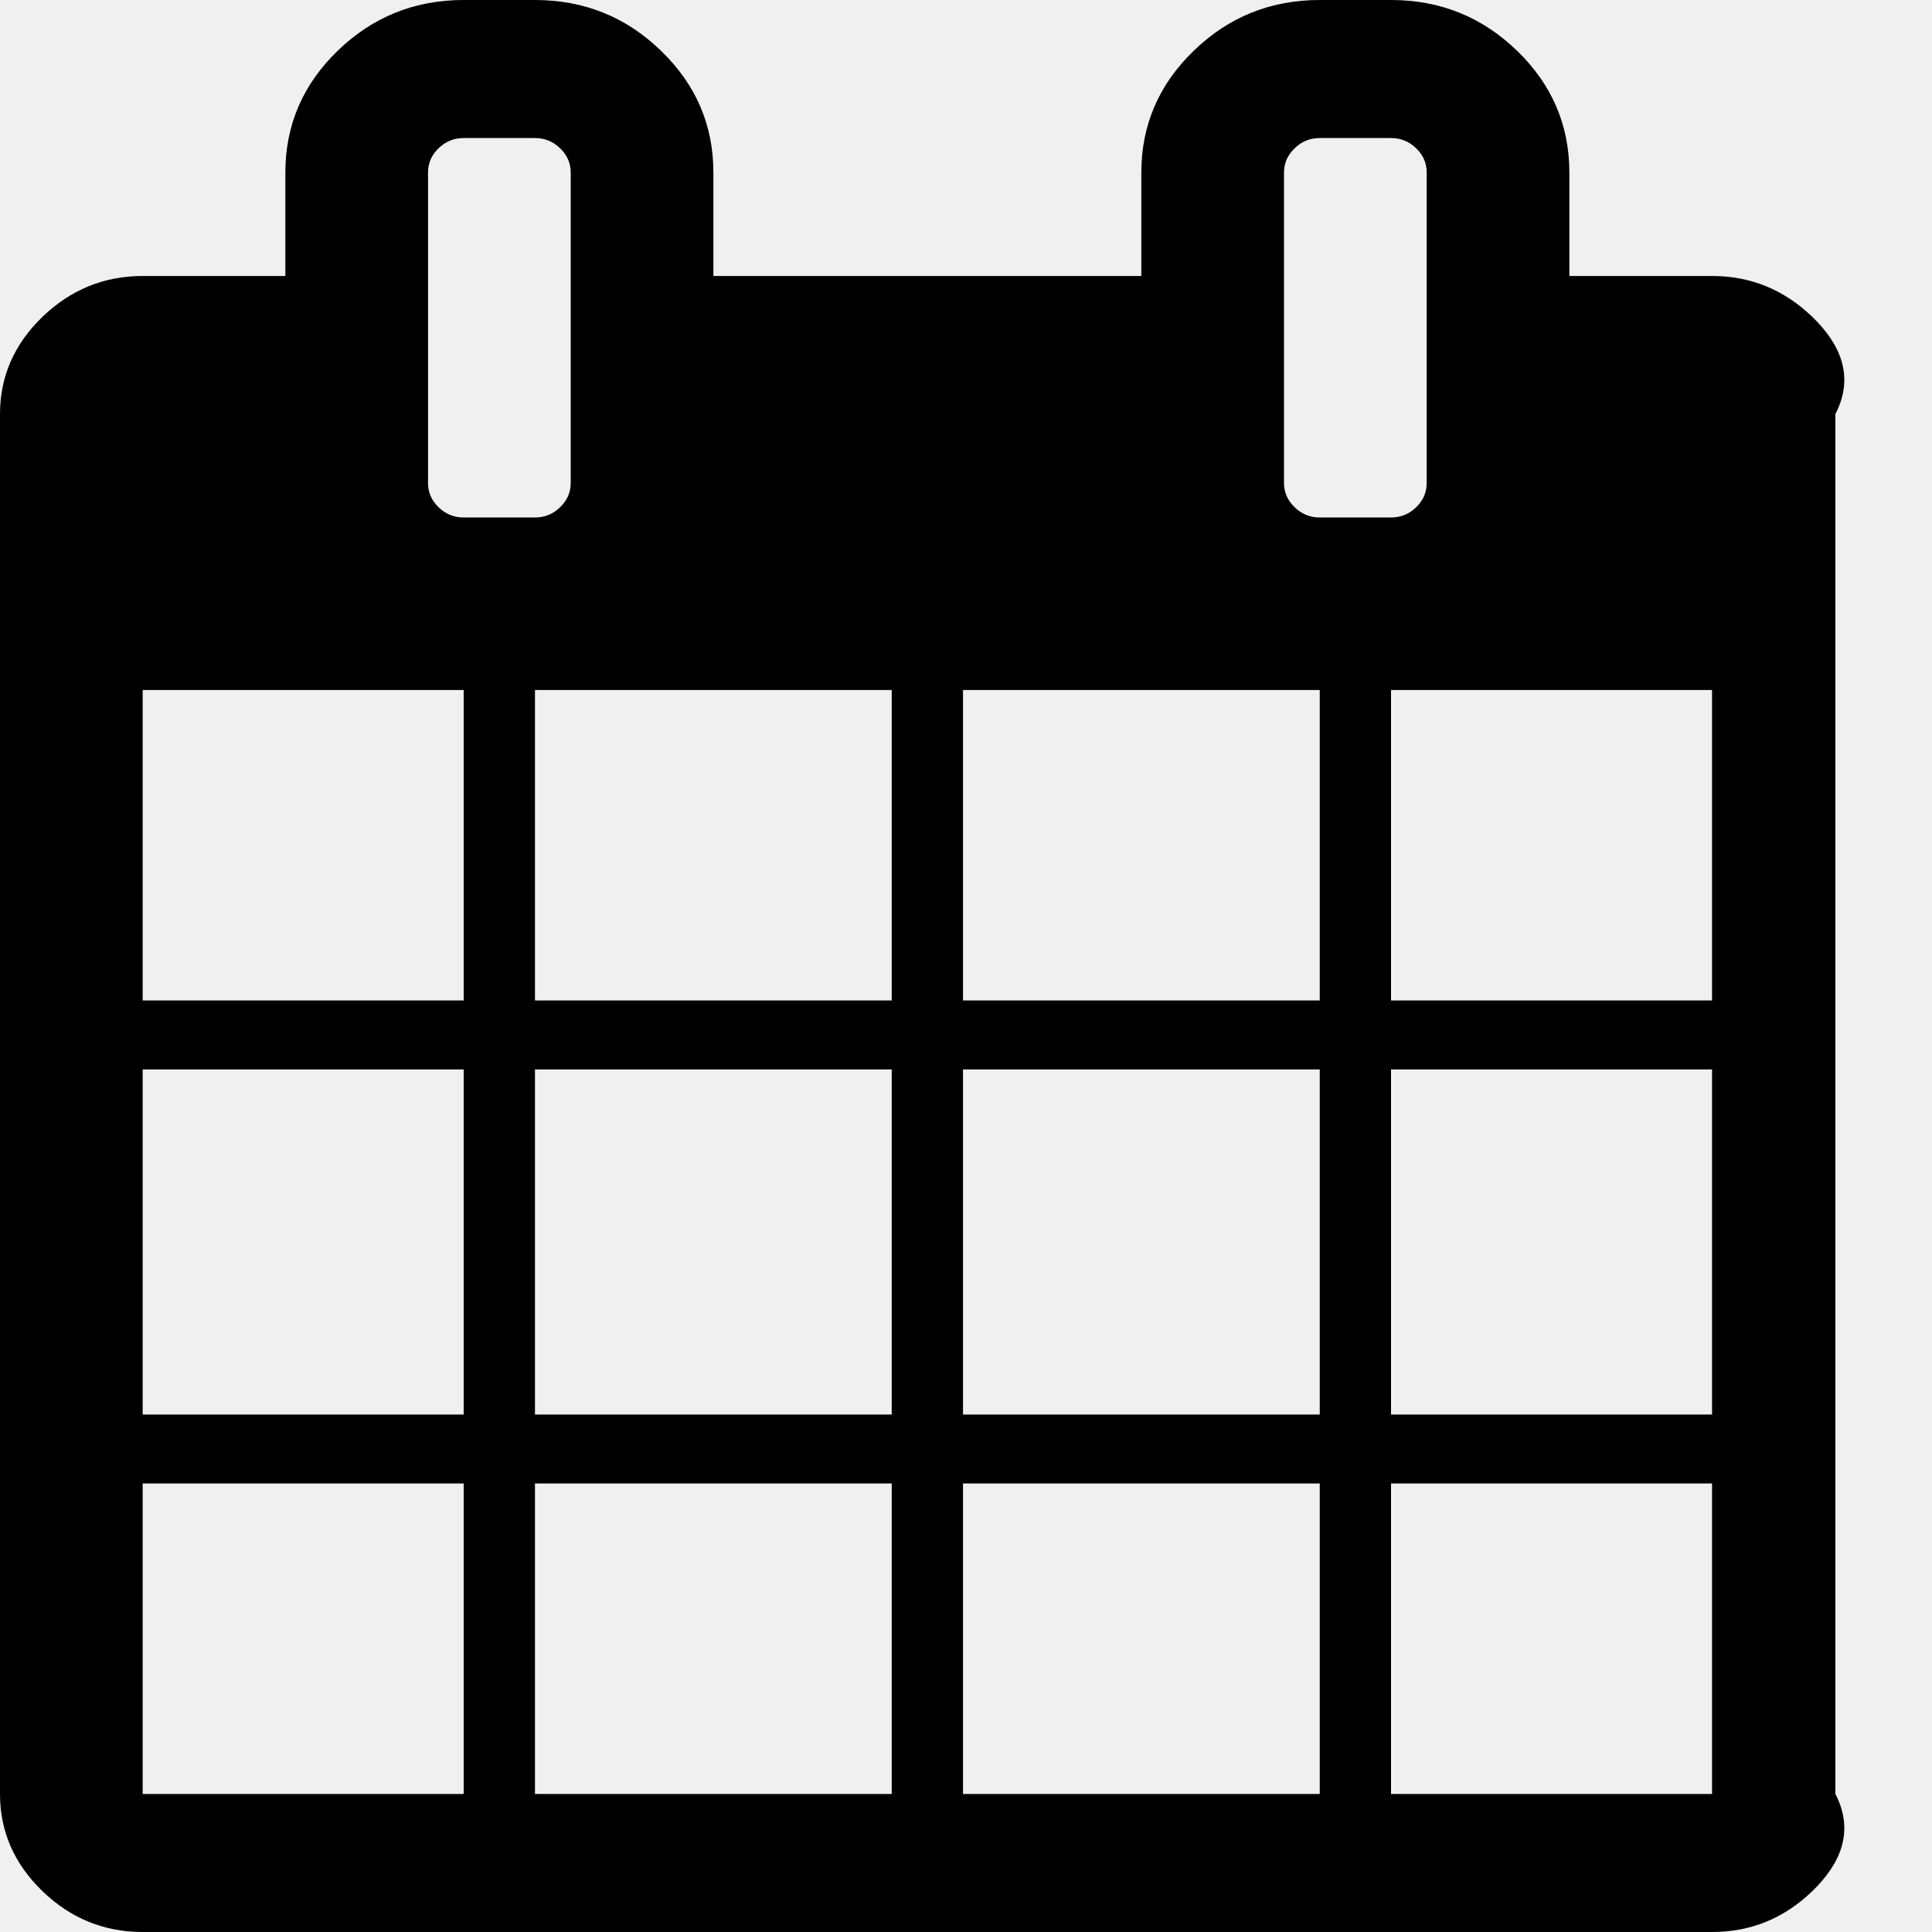
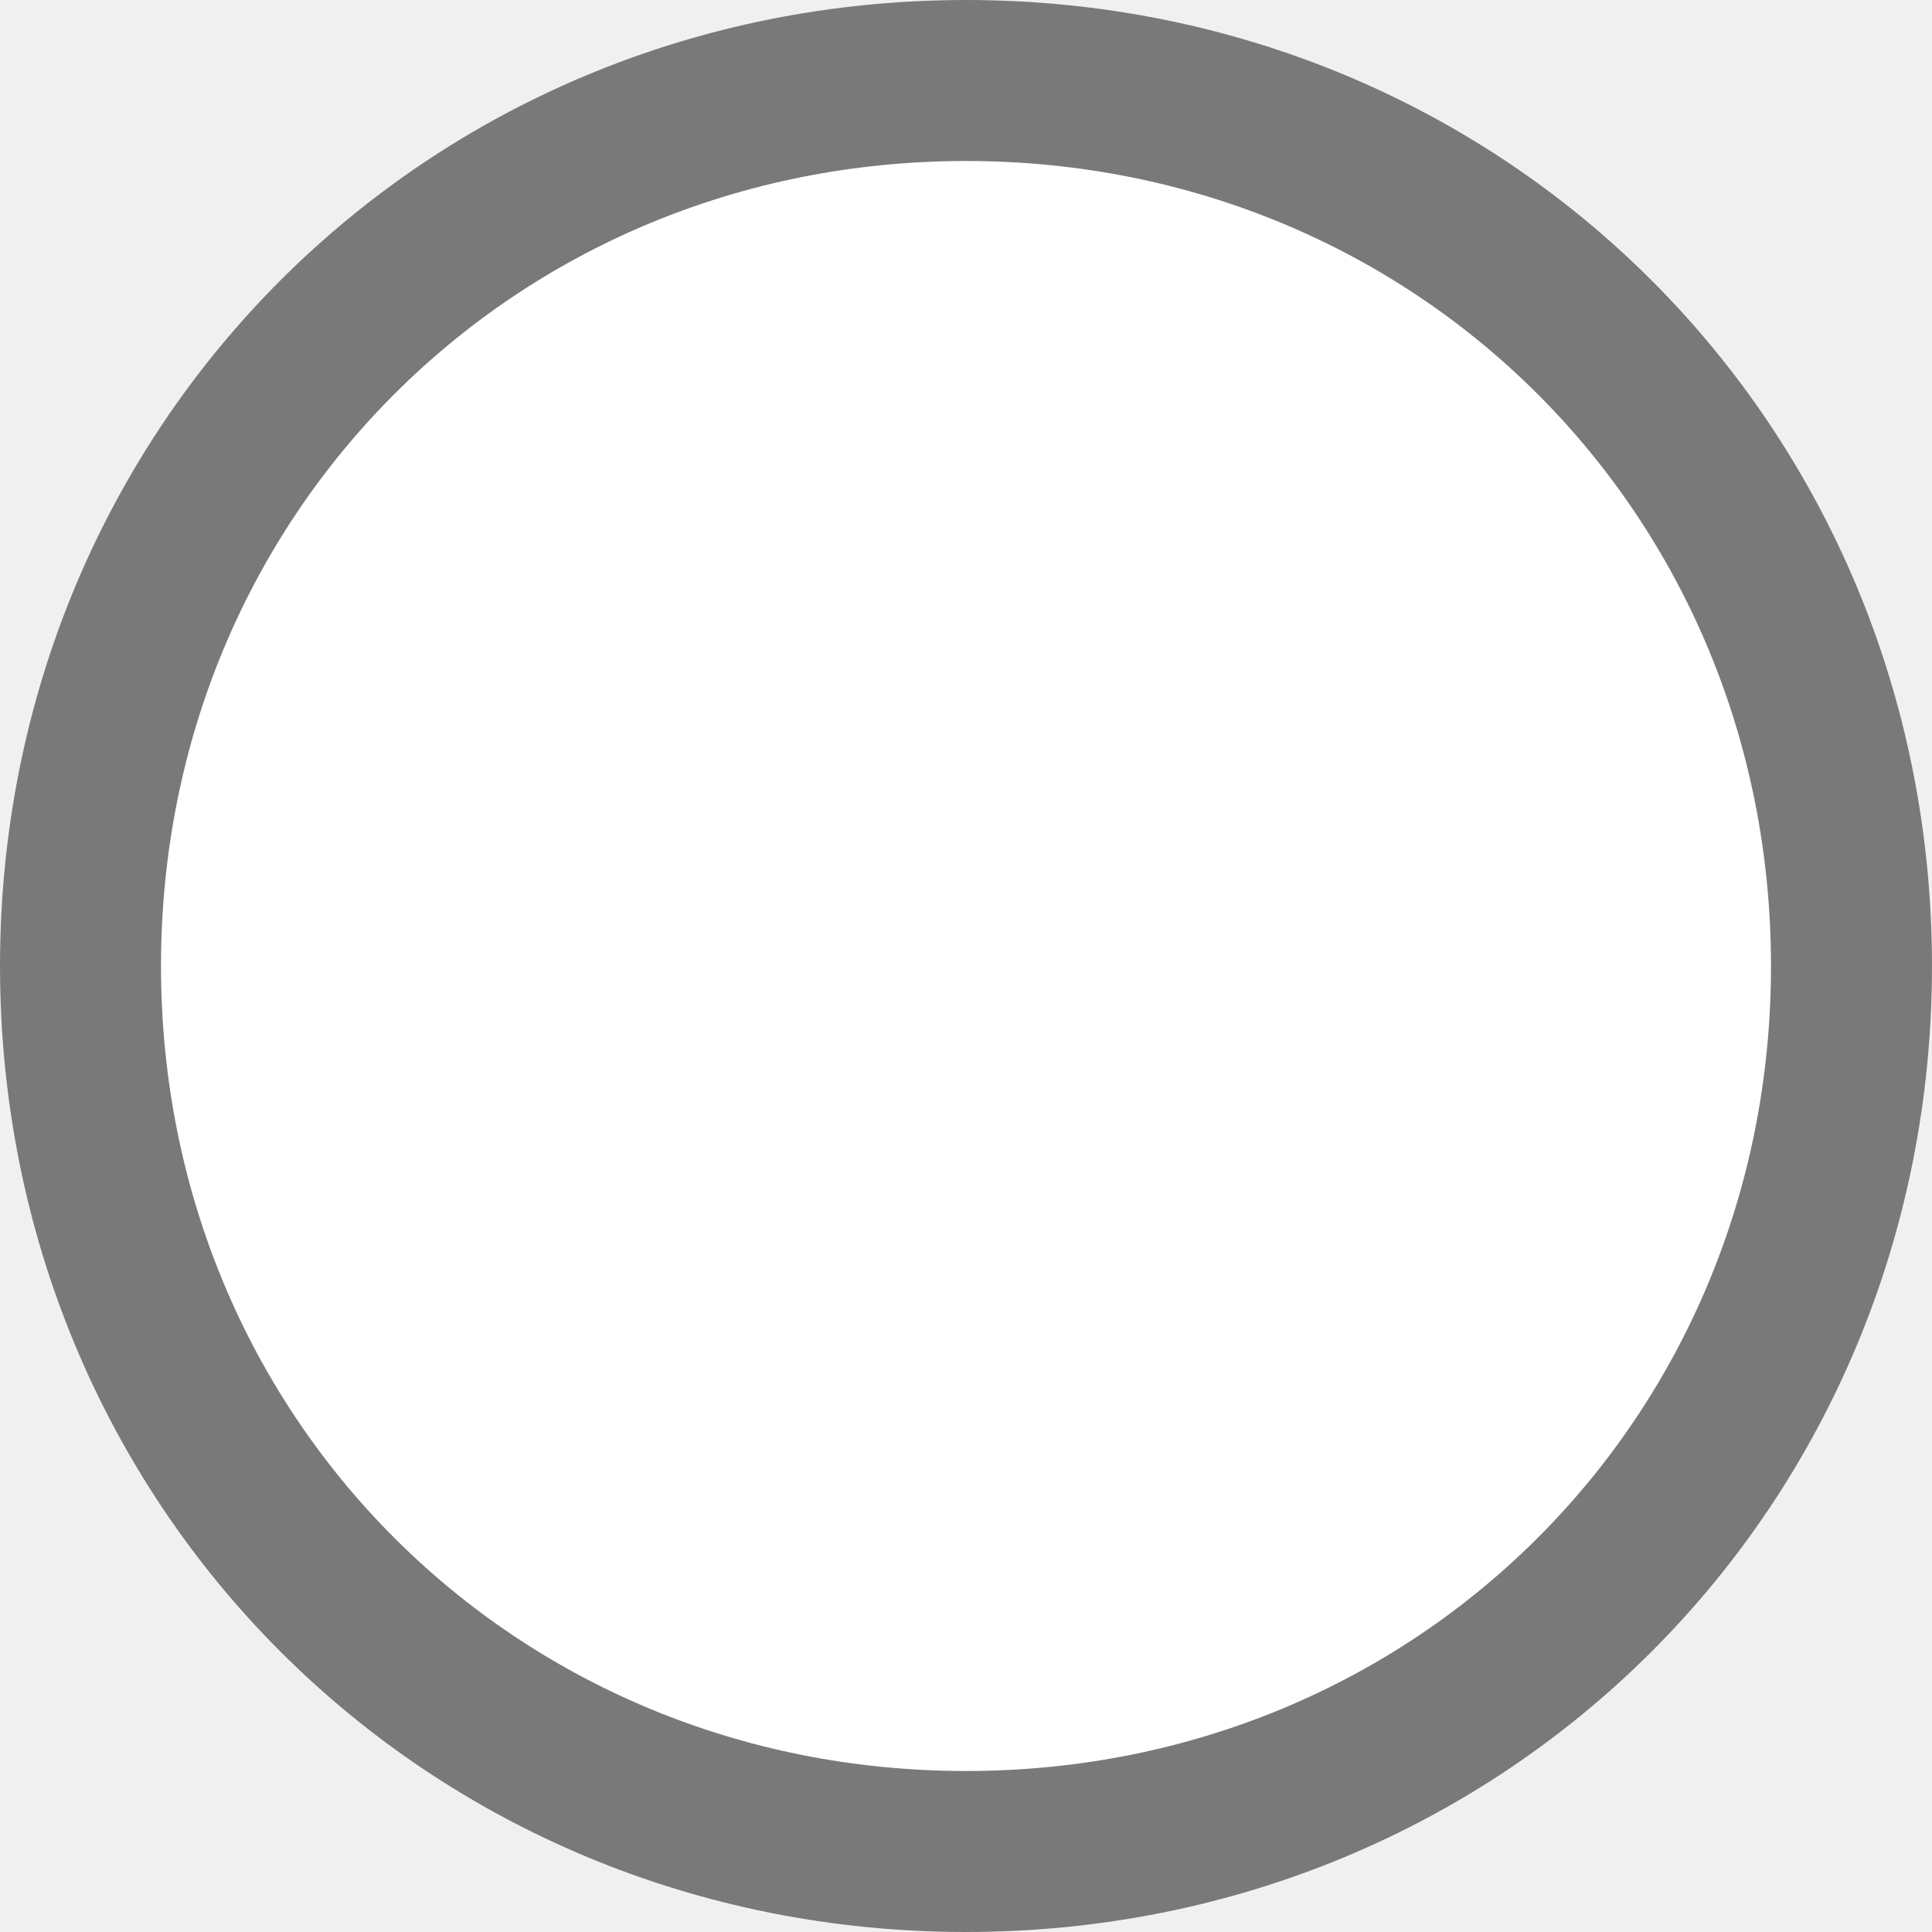
- <svg xmlns="http://www.w3.org/2000/svg" version="1.1" width="20px" height="20px">
-   <g transform="matrix(1 0 0 1 -944 -509 )">
-     <path d="M 1.477 15.357  L 1.477 18.571  L 4.8 18.571  L 4.8 15.357  L 1.477 15.357  Z M 5.538 15.357  L 5.538 18.571  L 9.231 18.571  L 9.231 15.357  L 5.538 15.357  Z M 1.477 11.071  L 1.477 14.643  L 4.8 14.643  L 4.8 11.071  L 1.477 11.071  Z M 5.538 11.071  L 5.538 14.643  L 9.231 14.643  L 9.231 11.071  L 5.538 11.071  Z M 1.477 7.143  L 1.477 10.357  L 4.8 10.357  L 4.8 7.143  L 1.477 7.143  Z M 9.969 15.357  L 9.969 18.571  L 13.662 18.571  L 13.662 15.357  L 9.969 15.357  Z M 5.538 7.143  L 5.538 10.357  L 9.231 10.357  L 9.231 7.143  L 5.538 7.143  Z M 14.4 15.357  L 14.4 18.571  L 17.723 18.571  L 17.723 15.357  L 14.4 15.357  Z M 9.969 11.071  L 9.969 14.643  L 13.662 14.643  L 13.662 11.071  L 9.969 11.071  Z M 5.798 5.251  C 5.871 5.18  5.908 5.097  5.908 5  L 5.908 1.786  C 5.908 1.689  5.871 1.605  5.798 1.535  C 5.725 1.464  5.638 1.429  5.538 1.429  L 4.8 1.429  C 4.7 1.429  4.613 1.464  4.54 1.535  C 4.467 1.605  4.431 1.689  4.431 1.786  L 4.431 5  C 4.431 5.097  4.467 5.18  4.54 5.251  C 4.613 5.322  4.7 5.357  4.8 5.357  L 5.538 5.357  C 5.638 5.357  5.725 5.322  5.798 5.251  Z M 14.4 11.071  L 14.4 14.643  L 17.723 14.643  L 17.723 11.071  L 14.4 11.071  Z M 9.969 7.143  L 9.969 10.357  L 13.662 10.357  L 13.662 7.143  L 9.969 7.143  Z M 14.4 7.143  L 14.4 10.357  L 17.723 10.357  L 17.723 7.143  L 14.4 7.143  Z M 14.66 5.251  C 14.733 5.18  14.769 5.097  14.769 5  L 14.769 1.786  C 14.769 1.689  14.733 1.605  14.66 1.535  C 14.587 1.464  14.5 1.429  14.4 1.429  L 13.662 1.429  C 13.562 1.429  13.475 1.464  13.402 1.535  C 13.329 1.605  13.292 1.689  13.292 1.786  L 13.292 5  C 13.292 5.097  13.329 5.18  13.402 5.251  C 13.475 5.322  13.562 5.357  13.662 5.357  L 14.4 5.357  C 14.5 5.357  14.587 5.322  14.66 5.251  Z M 18.762 3.281  C 19.054 3.564  19.2 3.899  19 4.286  L 19 18.571  C 19.2 18.958  19.054 19.293  18.762 19.576  C 18.469 19.859  18.123 20  17.723 20  L 1.477 20  C 1.077 20  0.731 19.859  0.438 19.576  C 0.146 19.293  0 18.958  0 18.571  L 0 4.286  C 0 3.899  0.146 3.564  0.438 3.281  C 0.731 2.999  1.077 2.857  1.477 2.857  L 2.954 2.857  L 2.954 1.786  C 2.954 1.295  3.135 0.874  3.496 0.525  C 3.858 0.175  4.292 0  4.8 0  L 5.538 0  C 6.046 0  6.481 0.175  6.842 0.525  C 7.204 0.874  7.385 1.295  7.385 1.786  L 7.385 2.857  L 11.815 2.857  L 11.815 1.786  C 11.815 1.295  11.996 0.874  12.358 0.525  C 12.719 0.175  13.154 0  13.662 0  L 14.4 0  C 14.908 0  15.342 0.175  15.704 0.525  C 16.065 0.874  16.246 1.295  16.246 1.786  L 16.246 2.857  L 17.723 2.857  C 18.123 2.857  18.469 2.999  18.762 3.281  Z " fill-rule="nonzero" fill="#000000" stroke="none" transform="matrix(1 0 0 1 944 509 )" />
-   </g>
+ <svg xmlns="http://www.w3.org/2000/svg" version="1.1" width="12px" height="12px" viewBox="603 434  12 12">
+   <path d="M 609 434  C 612.36 434  615 436.64  615 440  C 615 443.36  612.36 446  609 446  C 605.64 446  603 443.36  603 440  C 603 436.64  605.64 434  609 434  Z " fill-rule="nonzero" fill="#ffffff" stroke="none" />
+   <path d="M 609 434.5  C 612.08 434.5  614.5 436.92  614.5 440  C 614.5 443.08  612.08 445.5  609 445.5  C 605.92 445.5  603.5 443.08  603.5 440  C 603.5 436.92  605.92 434.5  609 434.5  Z " stroke-width="1" stroke="#797979" fill="none" />
</svg>
